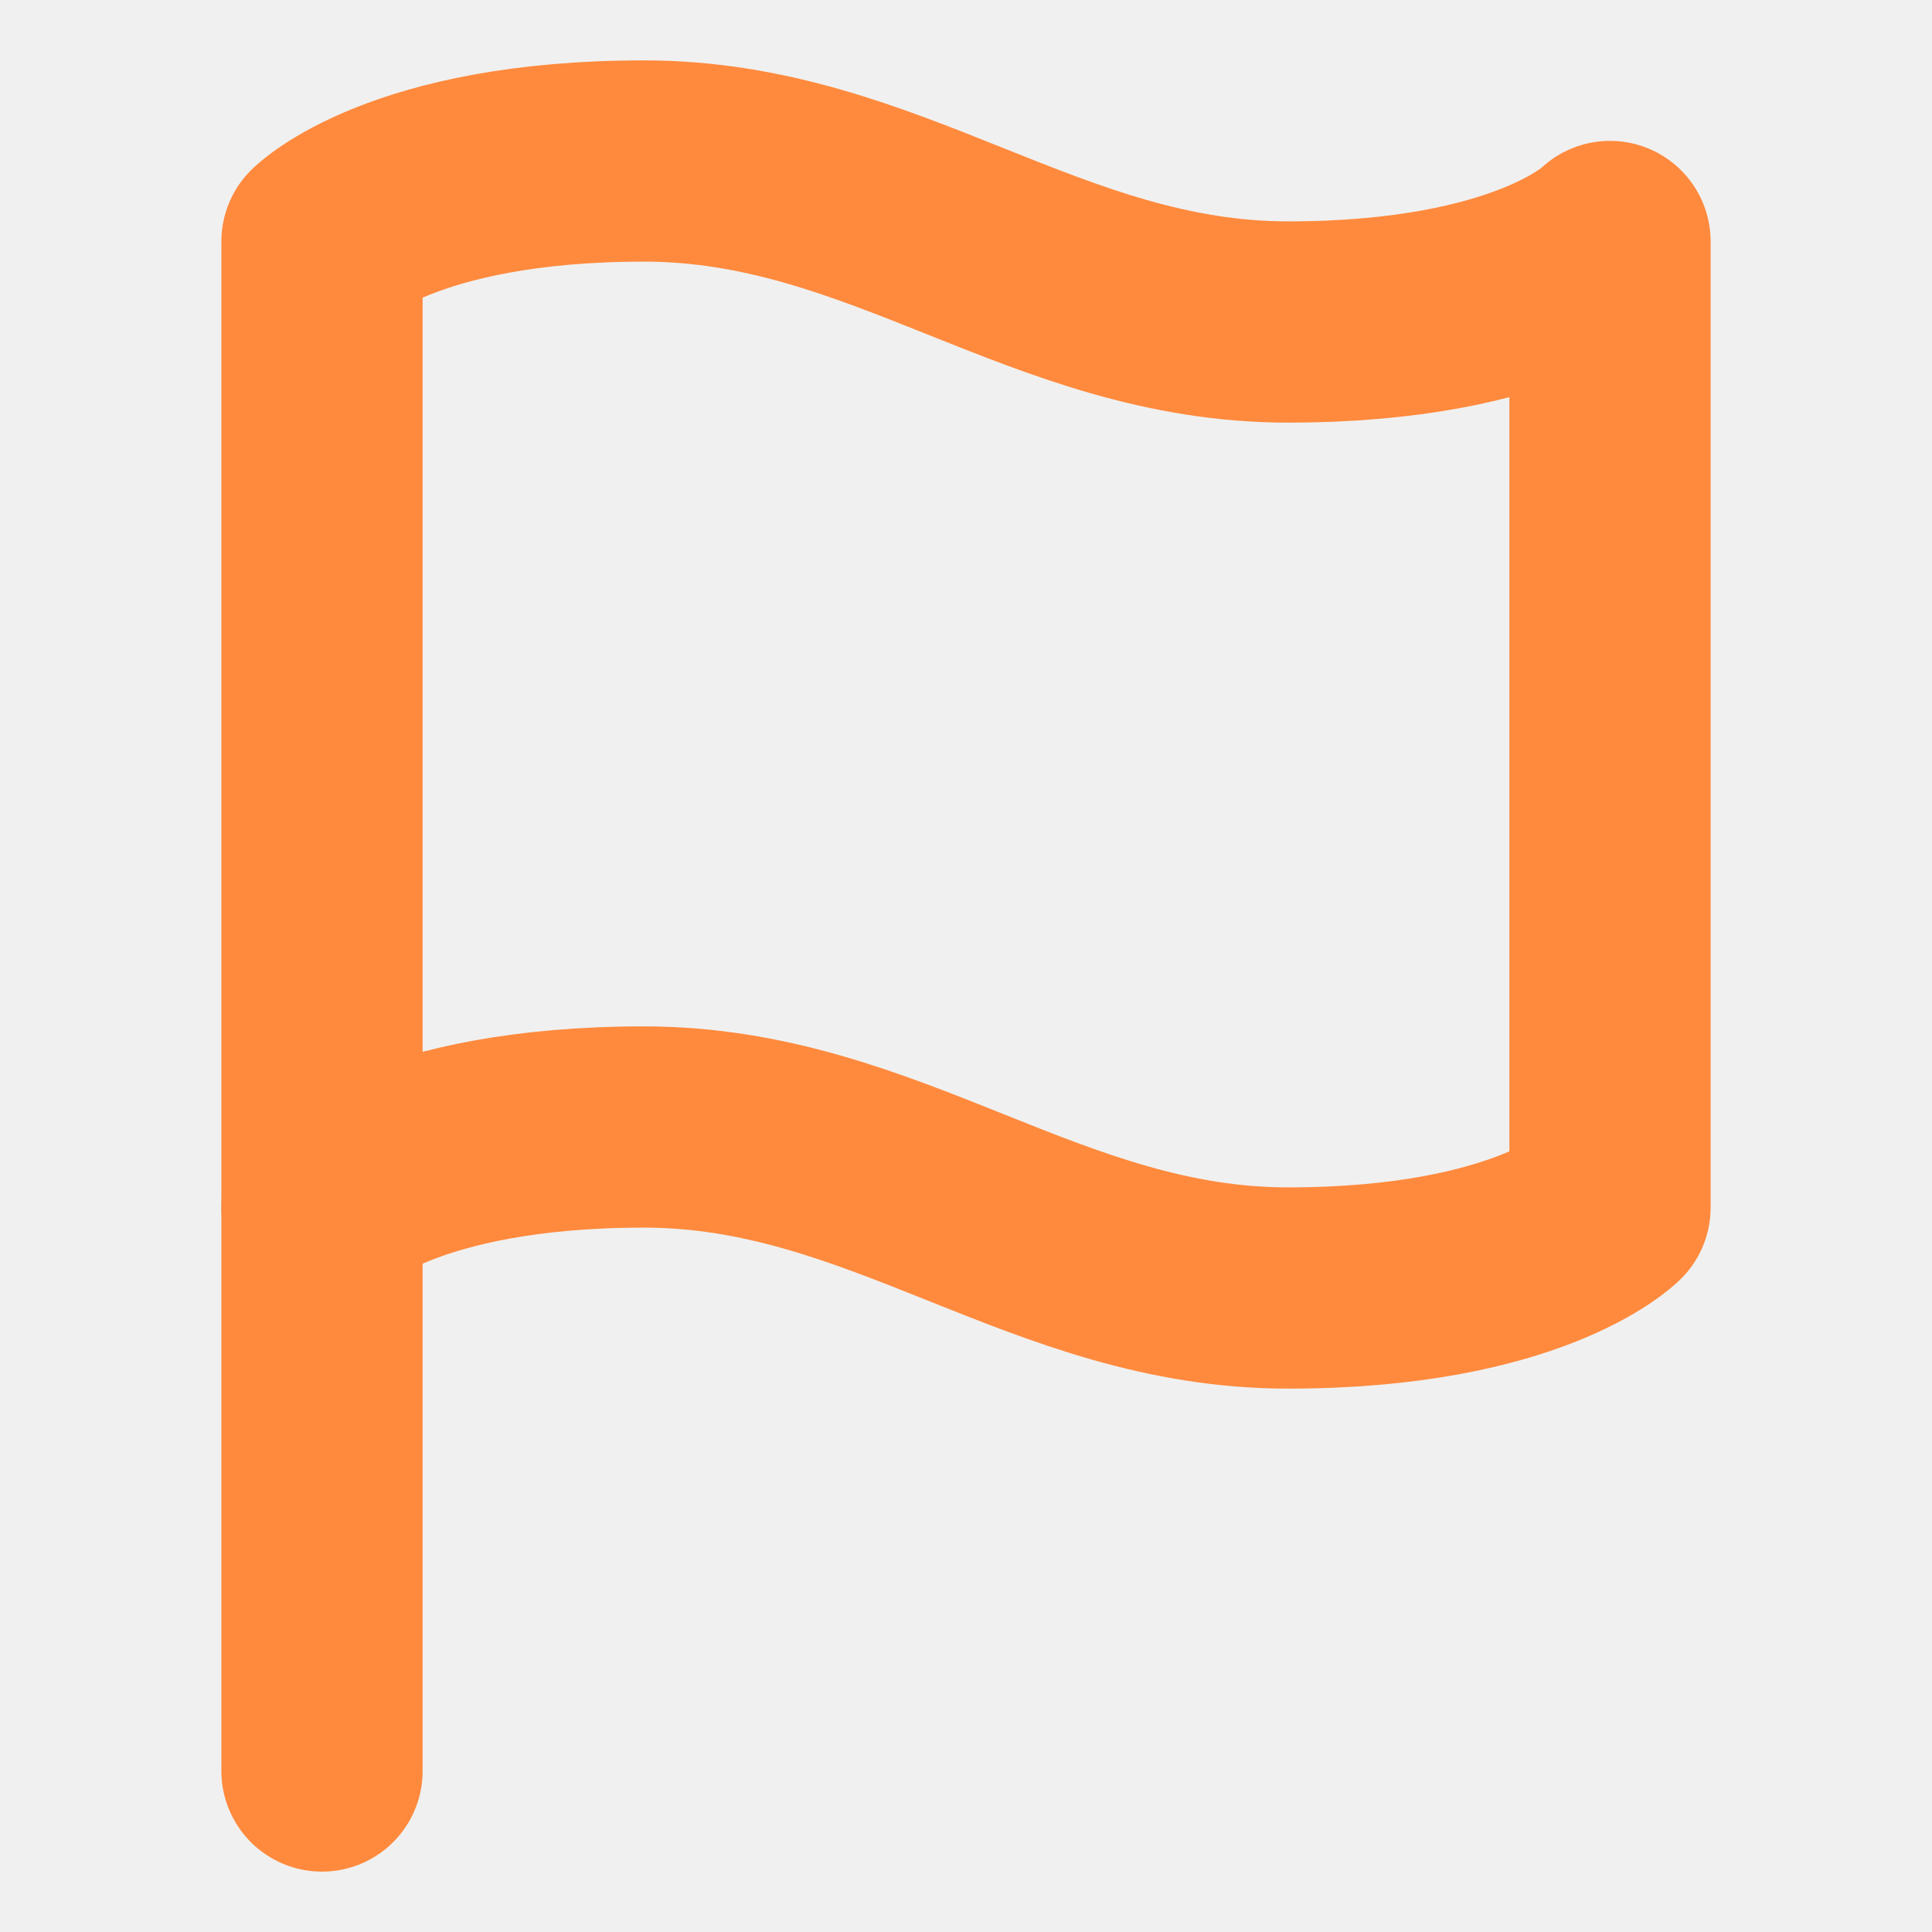
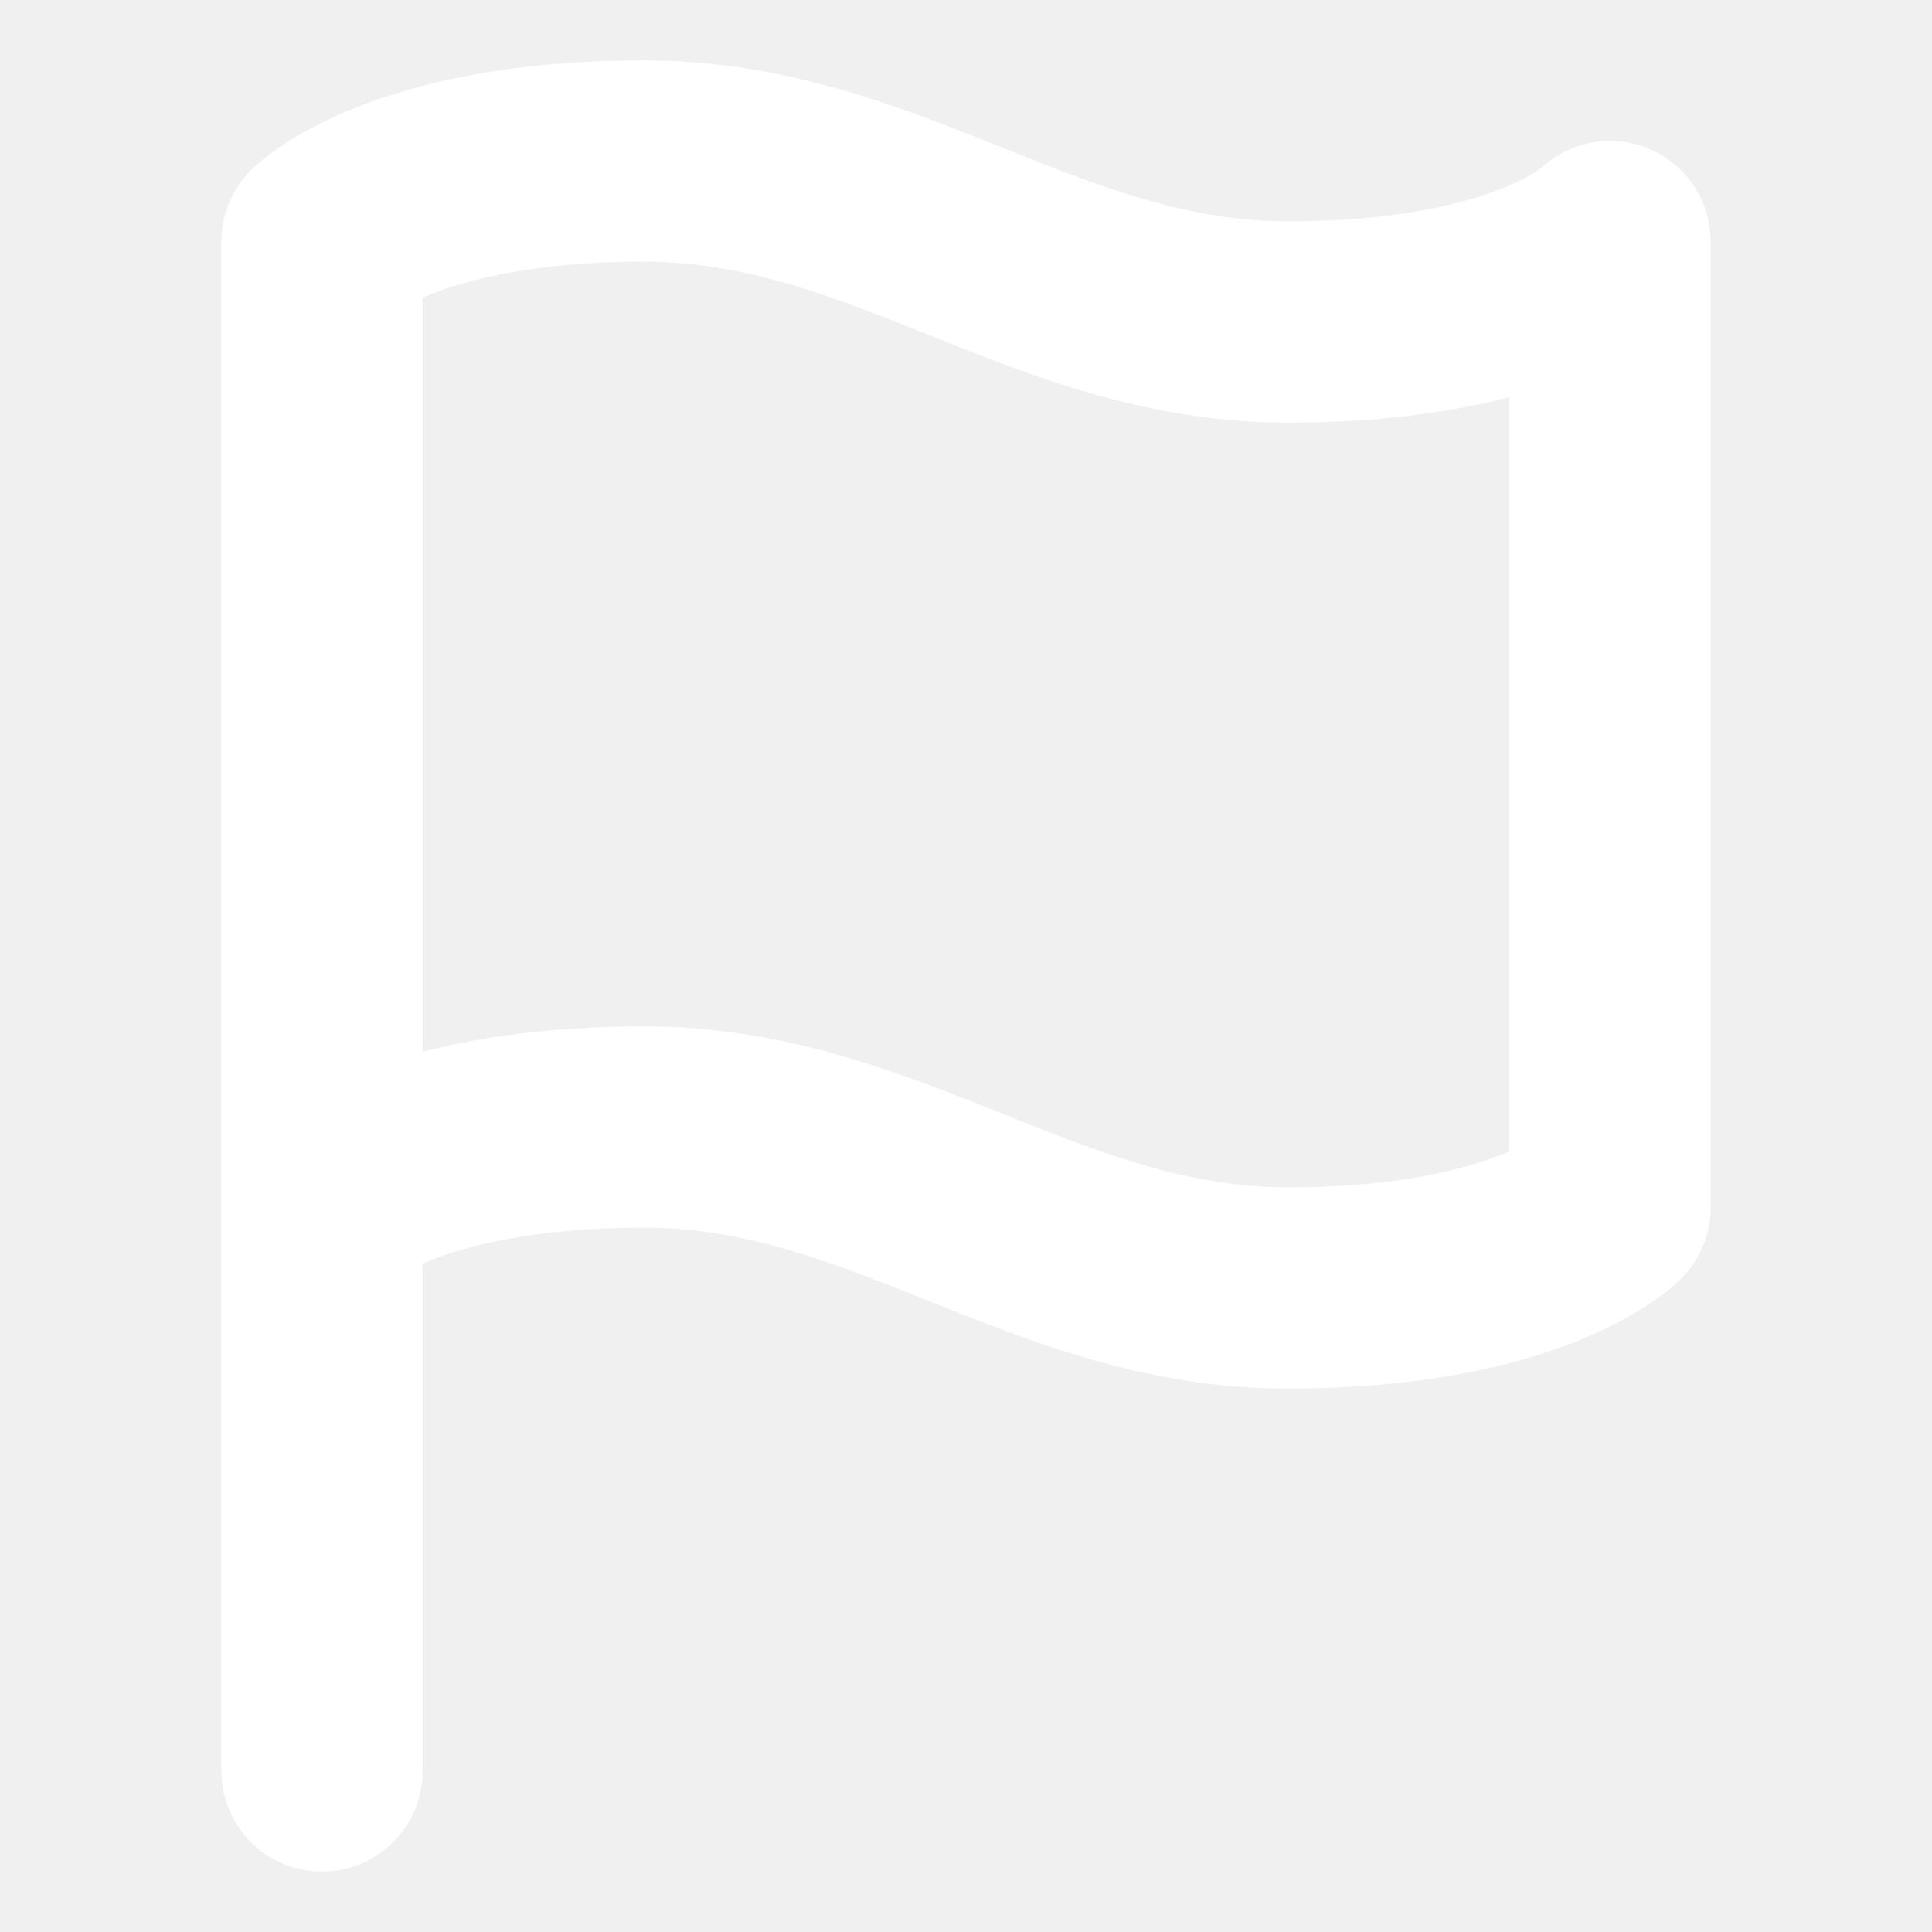
- <svg xmlns="http://www.w3.org/2000/svg" viewBox="0 0 24 24" fill="none" stroke="#ff8a3d" stroke-width="2.5" stroke-linecap="round" stroke-linejoin="round">
+ <svg xmlns="http://www.w3.org/2000/svg" viewBox="0 0 24 24" fill="none" stroke="#ffffff" stroke-width="2.5" stroke-linecap="round" stroke-linejoin="round">
  <path d="M4 15s1-1 4-1 5 2 8 2 4-1 4-1V3s-1 1-4 1-5-2-8-2-4 1-4 1z" />
  <line x1="4" y1="22" x2="4" y2="15" />
</svg>
